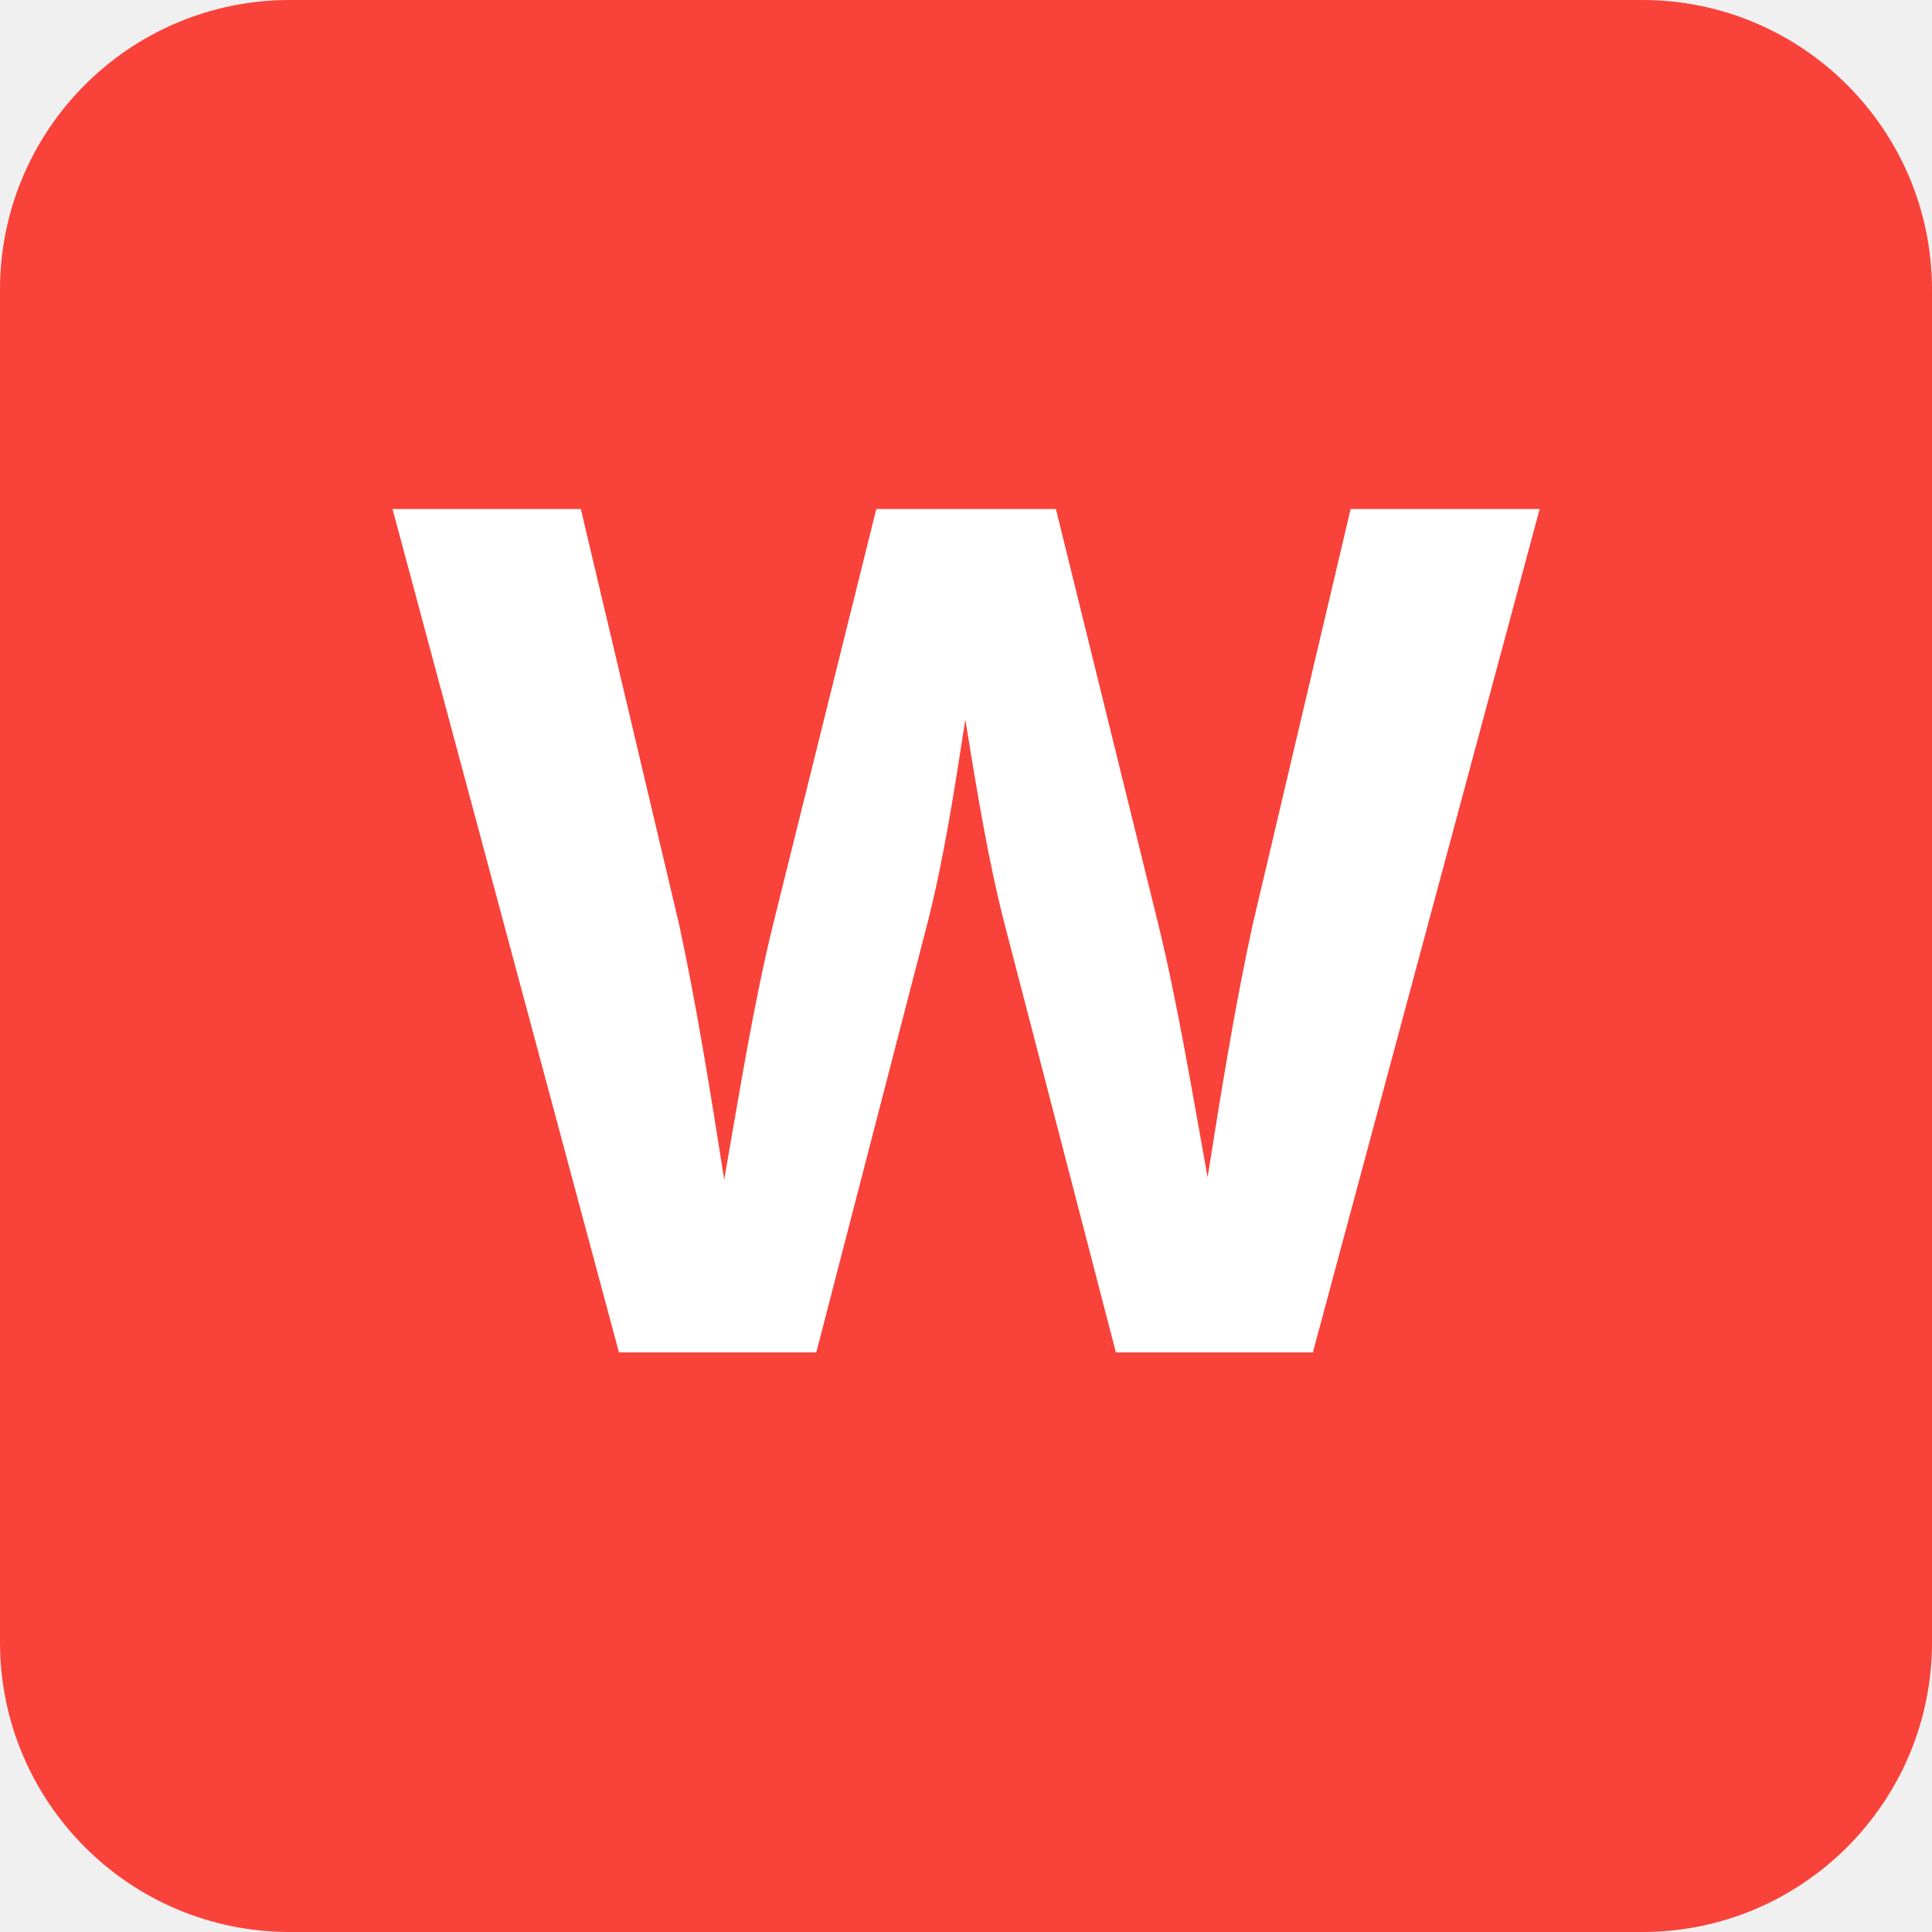
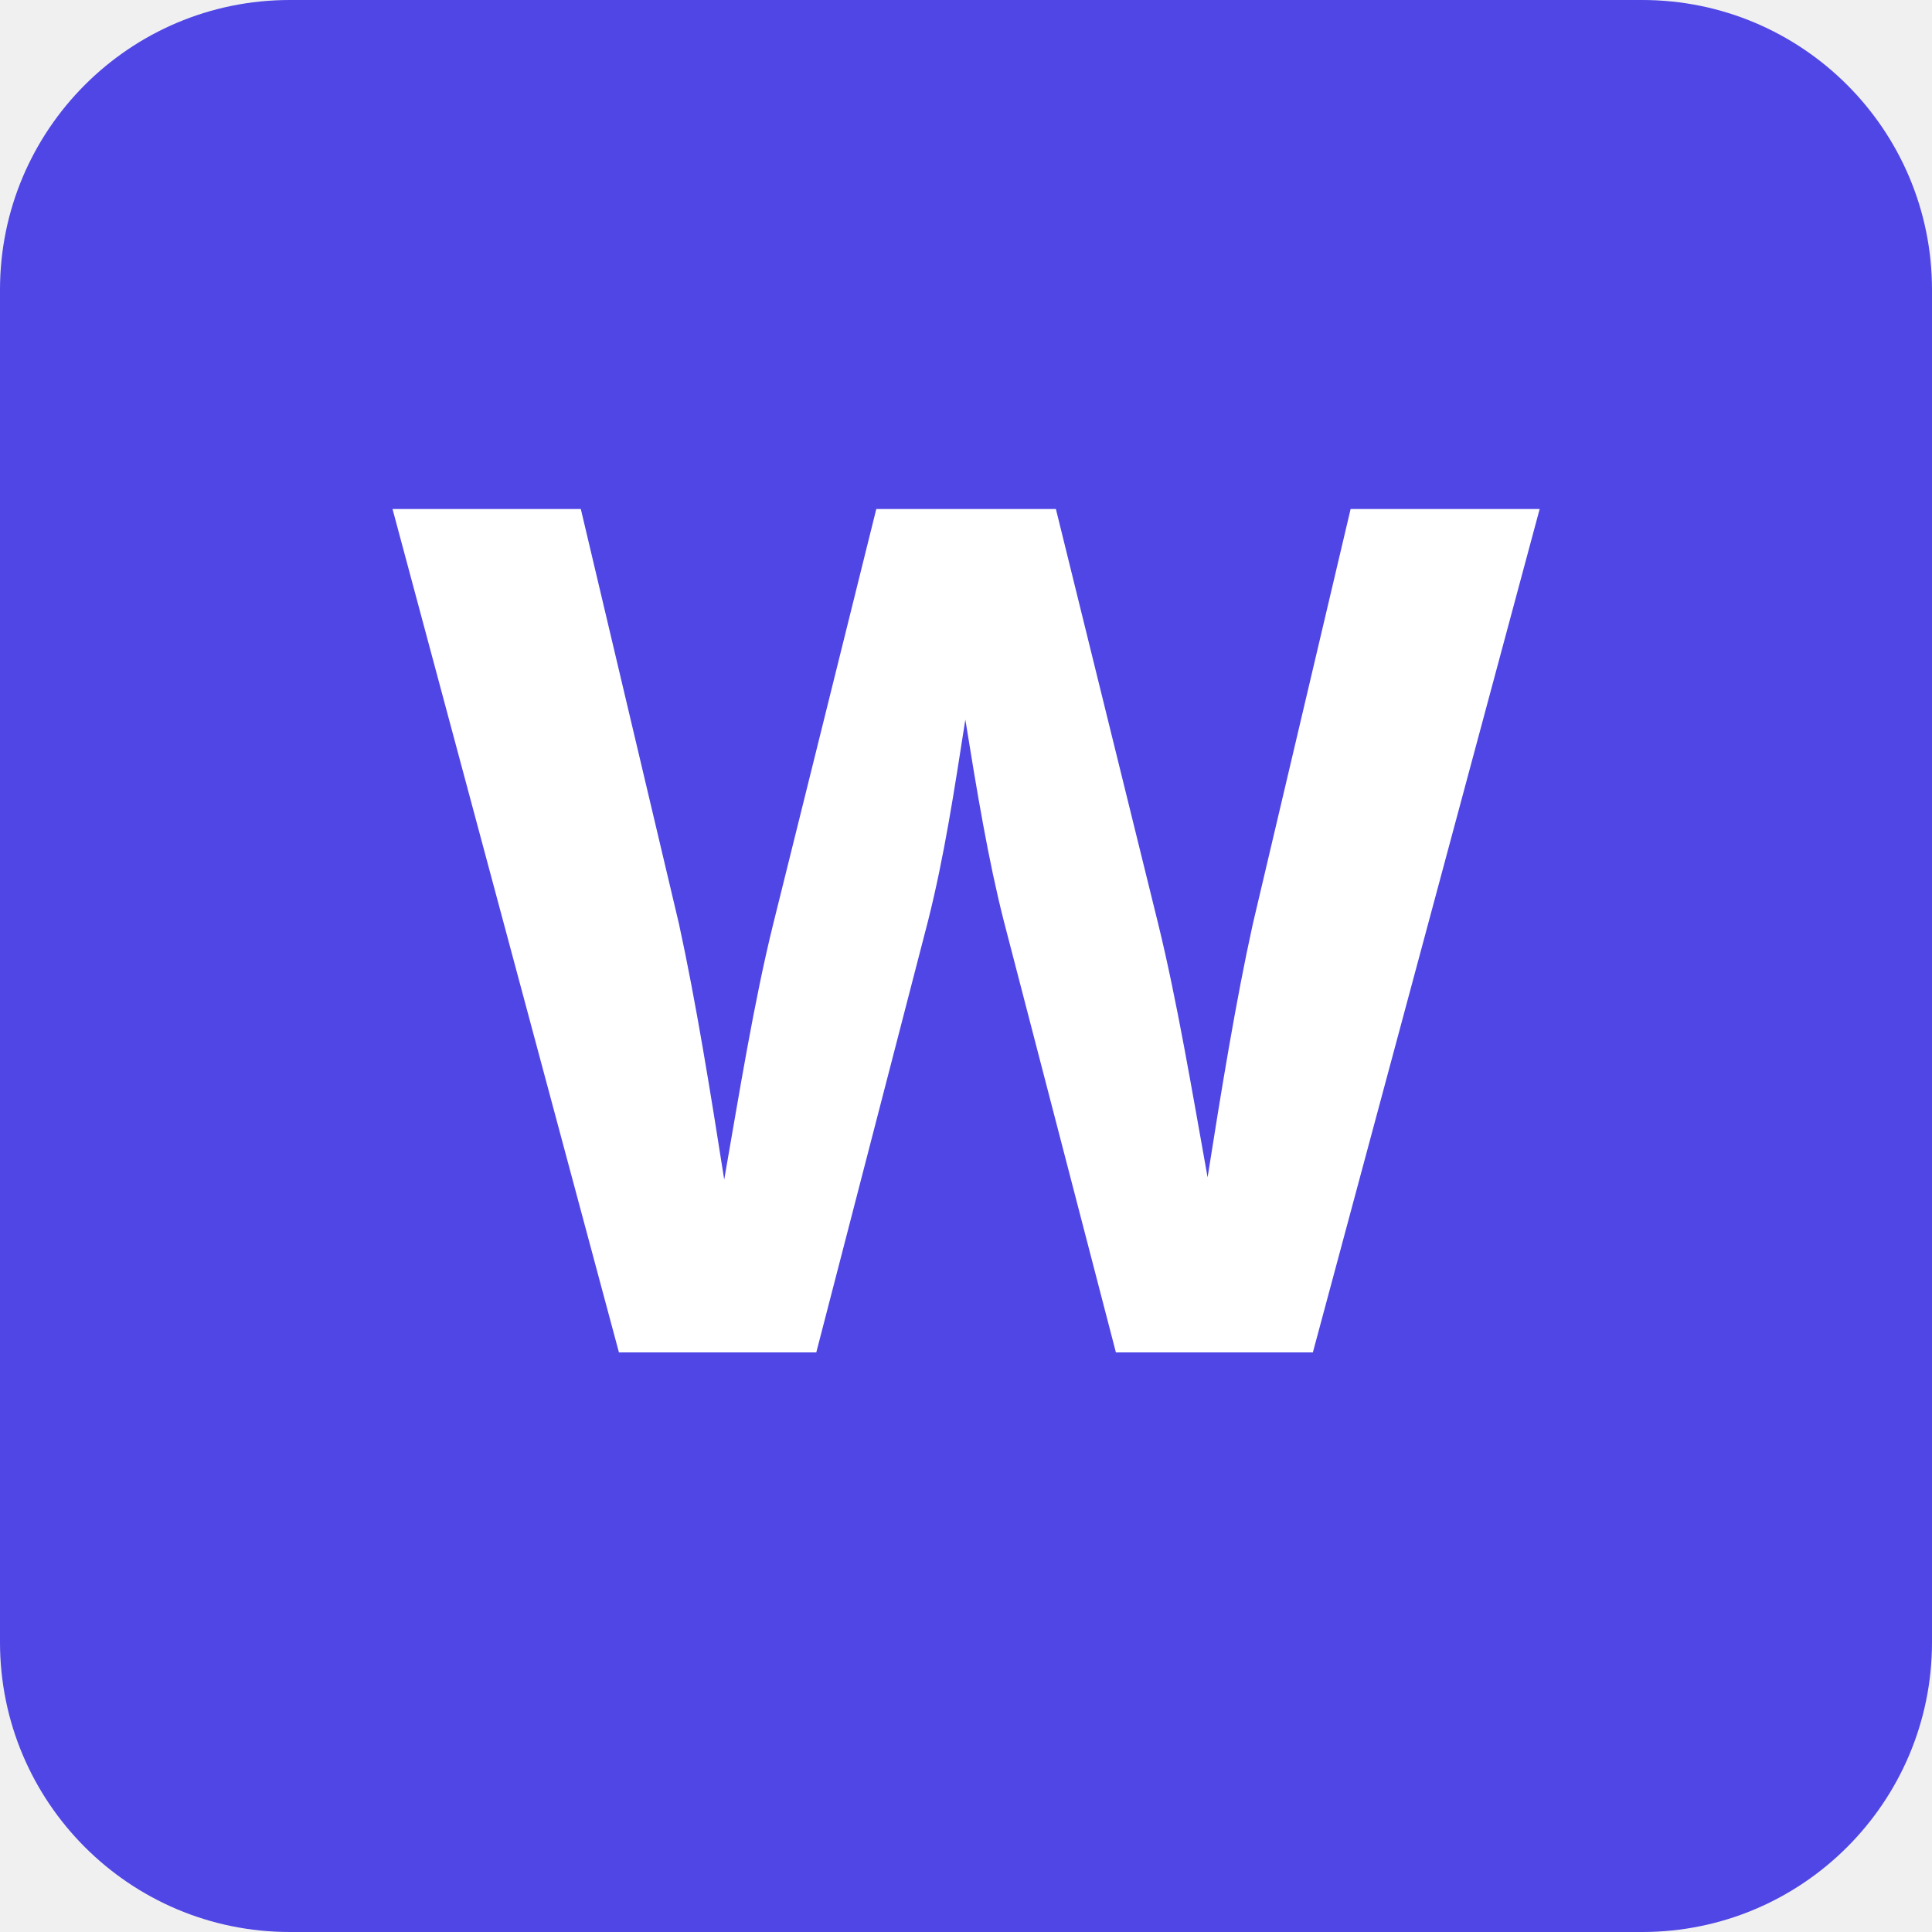
<svg xmlns="http://www.w3.org/2000/svg" viewBox="0 0 80 80">
-   <rect width="80" height="80" rx="12" fill="#F9423A" />
+   <rect width="80" height="80" rx="12" fill="#4F46E5" />
  <text x="40" y="56" text-anchor="middle" font-family="system-ui, -apple-system, 'Segoe UI', sans-serif" font-weight="700" font-size="48" fill="#fff">W</text>
</svg>
